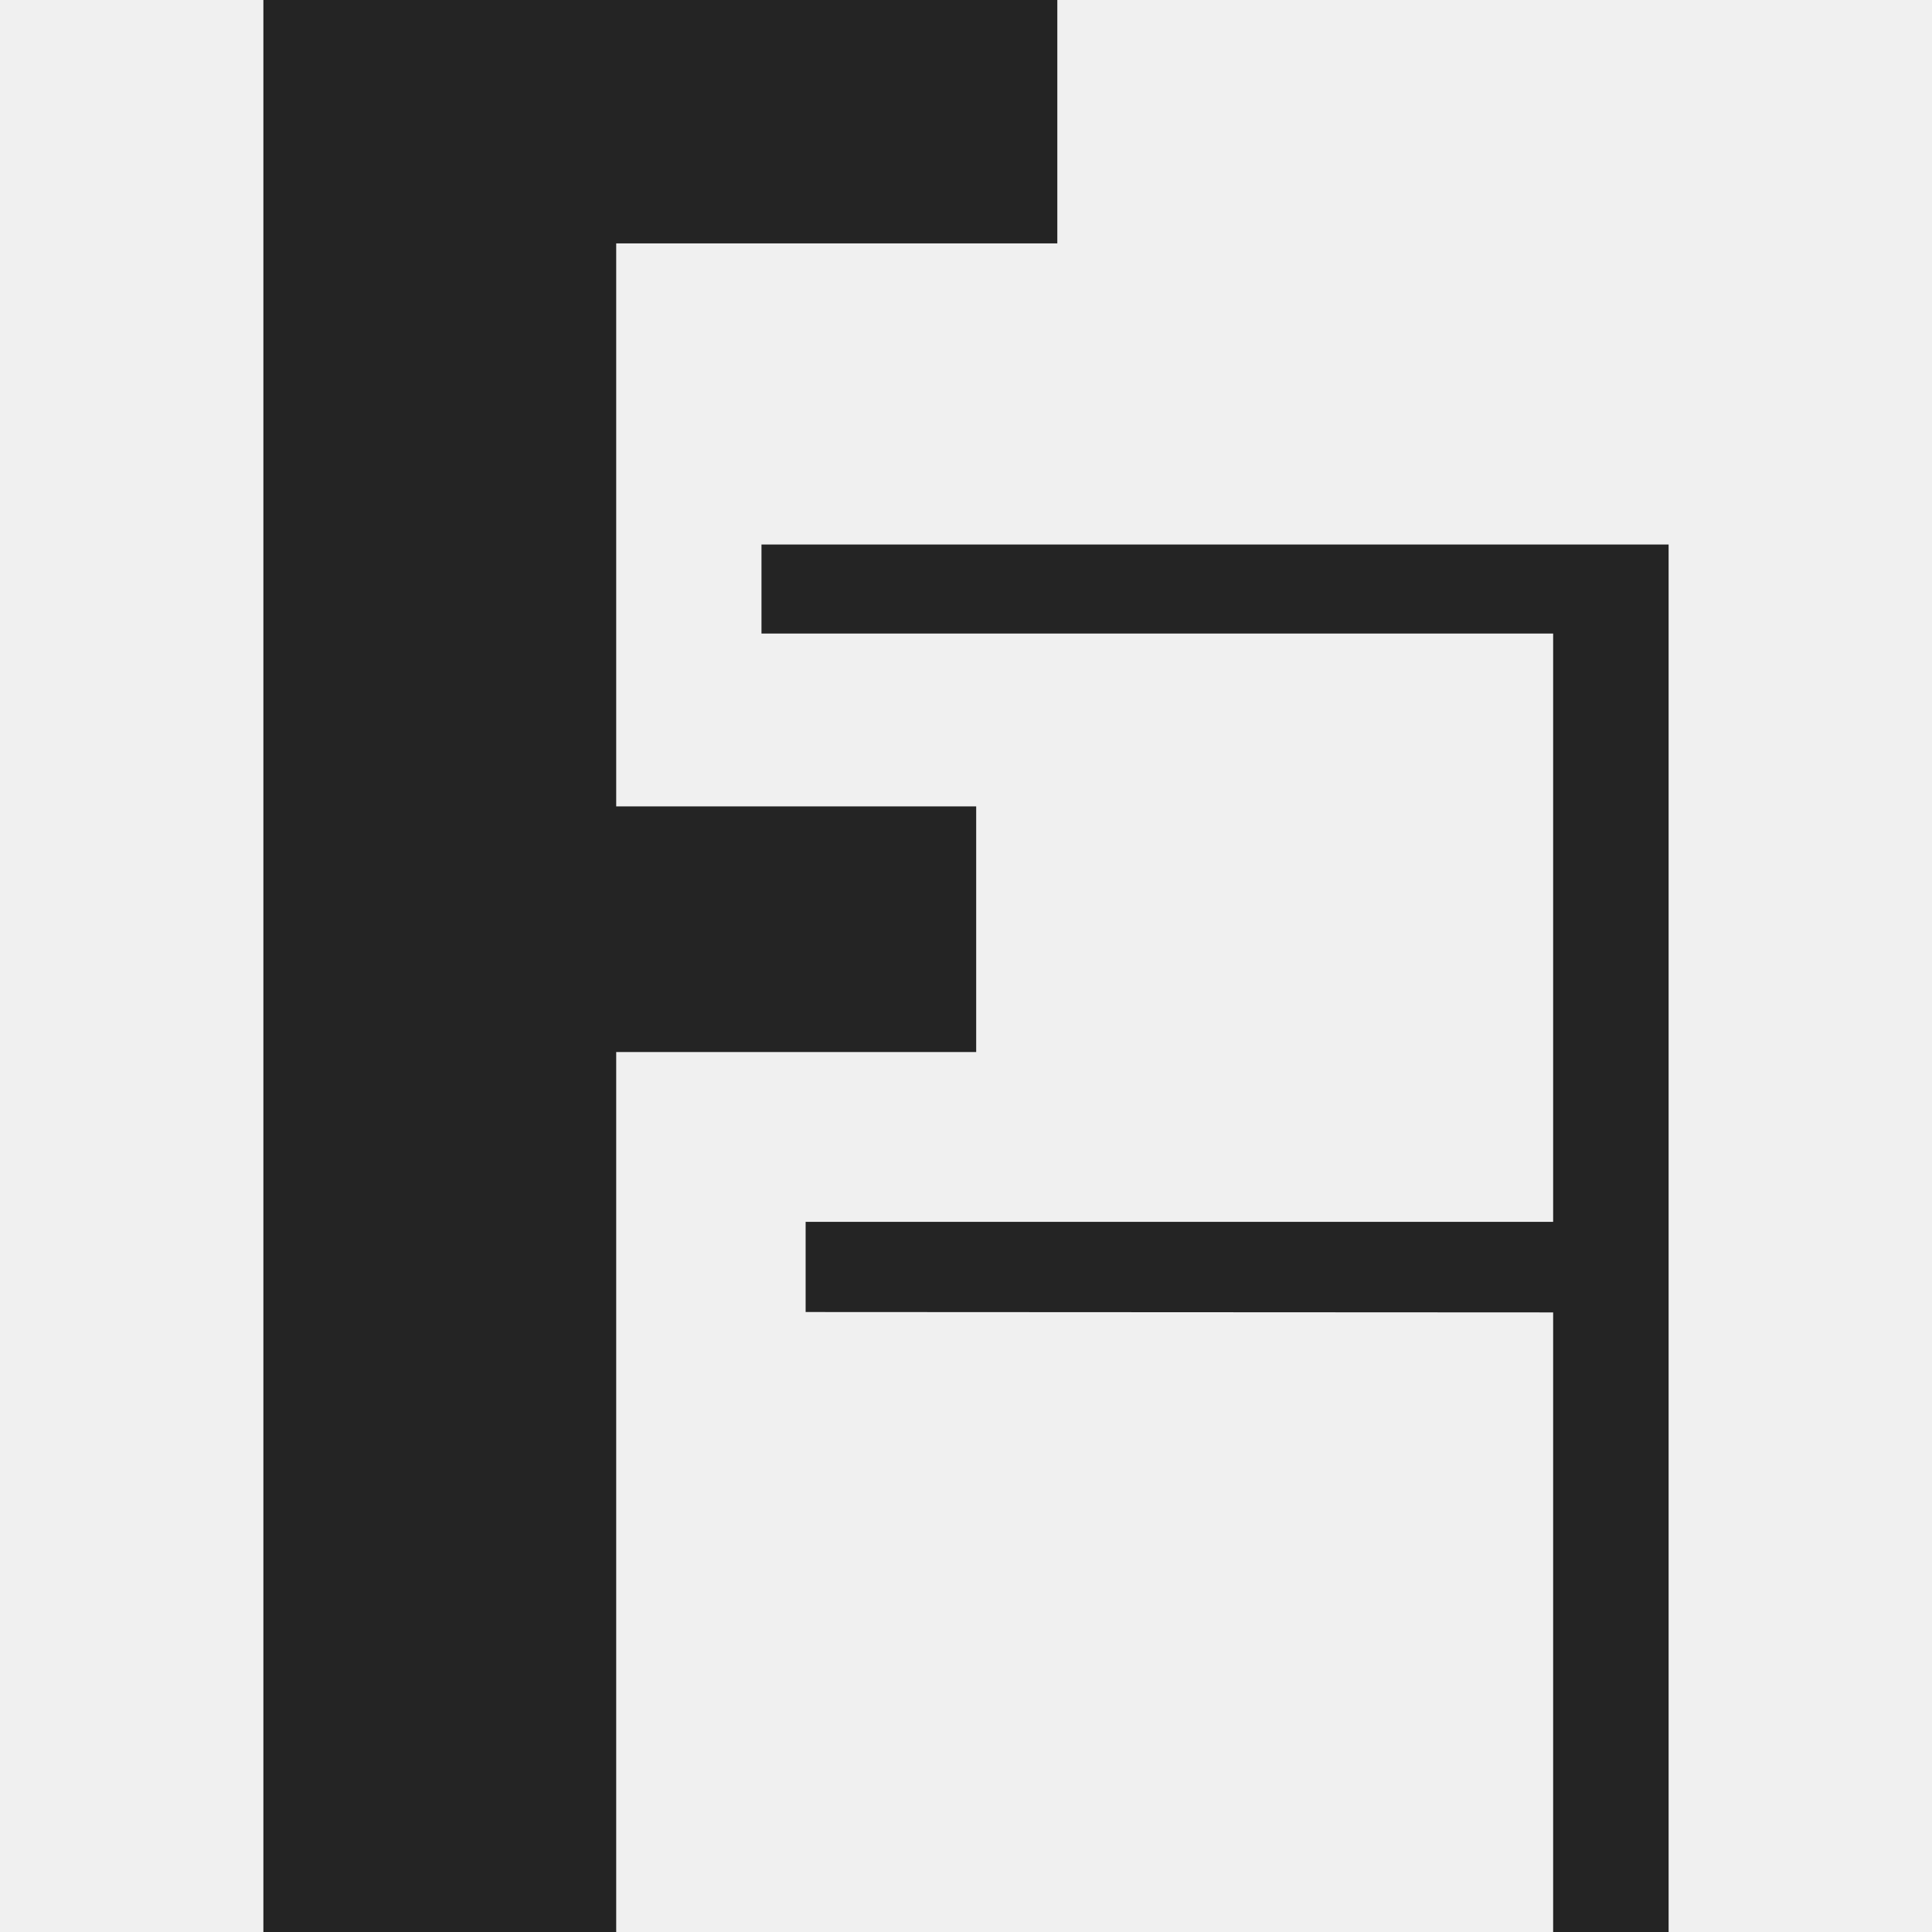
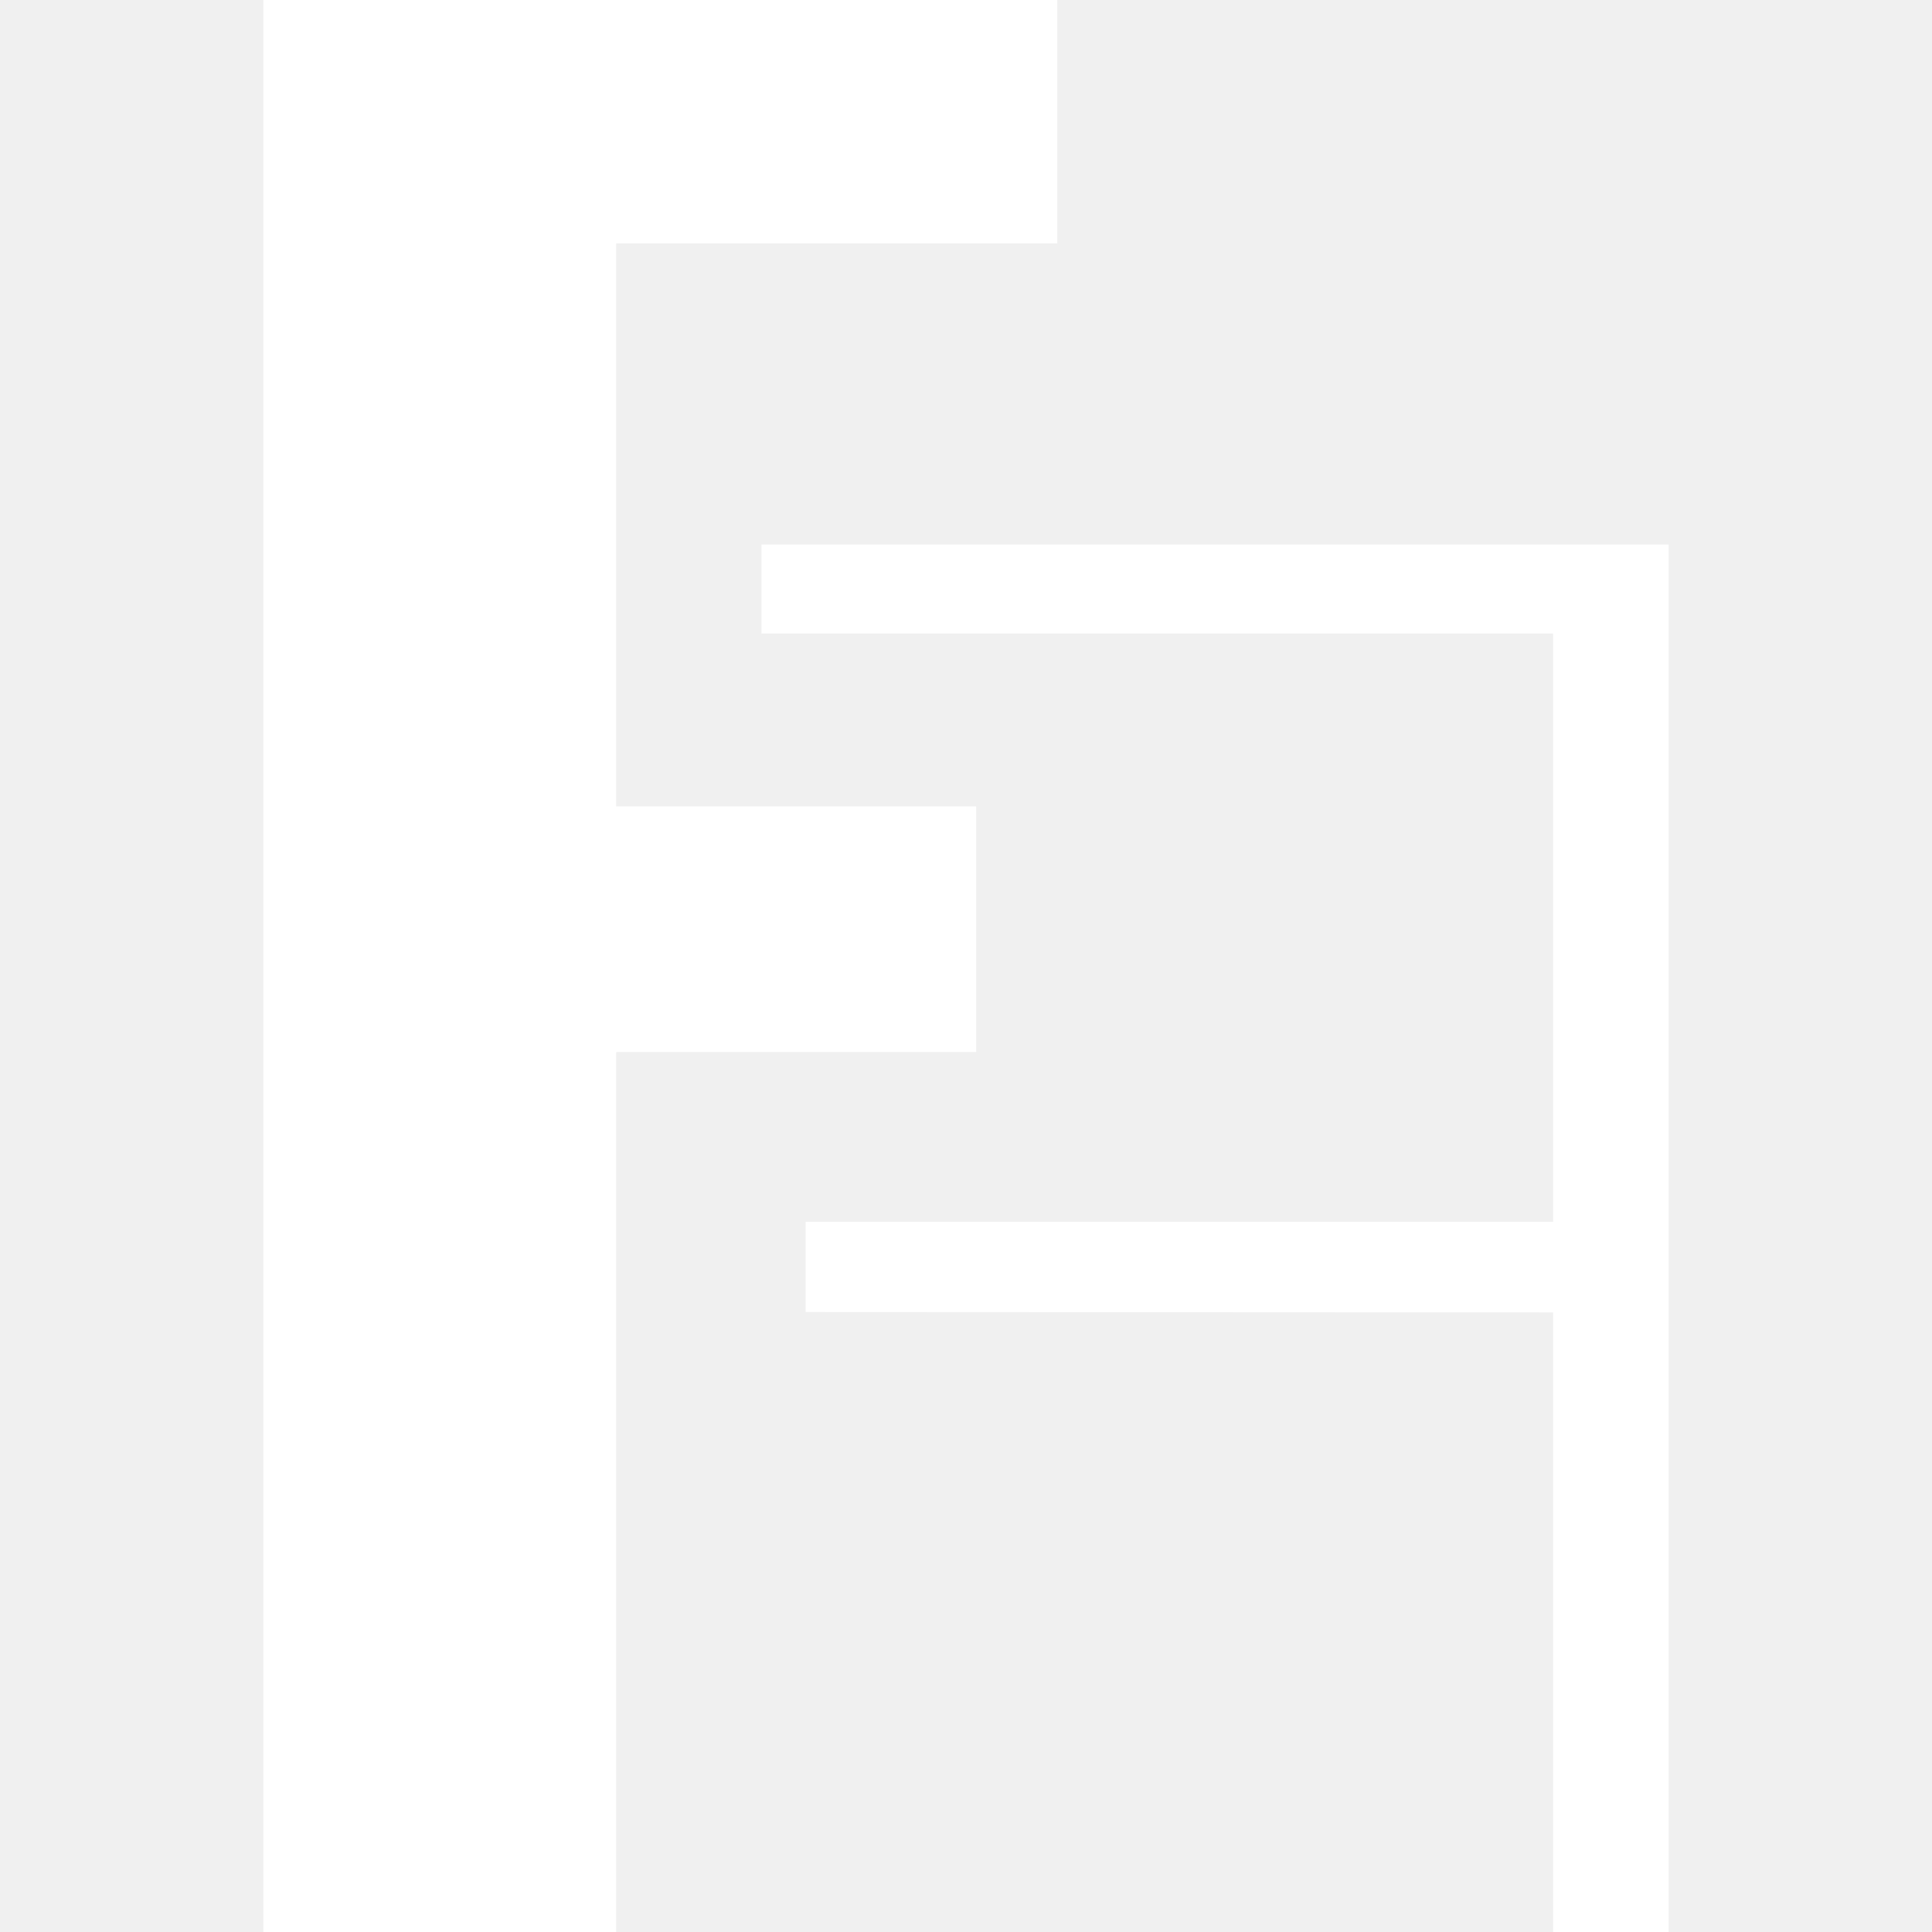
<svg xmlns="http://www.w3.org/2000/svg" version="1.1" id="svg5" x="0px" y="0px" viewBox="0 0 512 512" style="enable-background:new 0 0 512 512;" xml:space="preserve">
  <style type="text/css">
- 	.st0{fill:#242424;}
+ 	.st0{fill:#FFFFFF;}
</style>
  <g id="layer2" transform="translate(-4.3236091e-4,1.2818177e-4)">
-     <g>
-       <path id="path1902_00000001633698005833361690000016711519779172455558_" class="st0" d="    M213.5,347.7v-23.9h198.1V167.9H201.8v-23.6h240.4V512h-30.6V347.8L213.5,347.7z" />
-       <path id="path3242_00000181088757353300118430000015315695738481553048_" class="st0" d="M280.2,64.5V0H69.8v512h93.5V278.8h95.4    v-65.1h-95.4V64.5H280.2z" />
-     </g>
+     <path id="path1902" class="st0" d="M213.5,347.7v-23.9h198.1V167.9H201.8v-23.6h240.4V512h-30.6   l0-164.2L213.5,347.7z" />
+     <path id="path3242" class="st0" d="M280.2,64.5V0H69.8v512h93.5V278.8h95.4v-65.1h-95.4V64.5L280.2,64.5z" />
  </g>
</svg>
